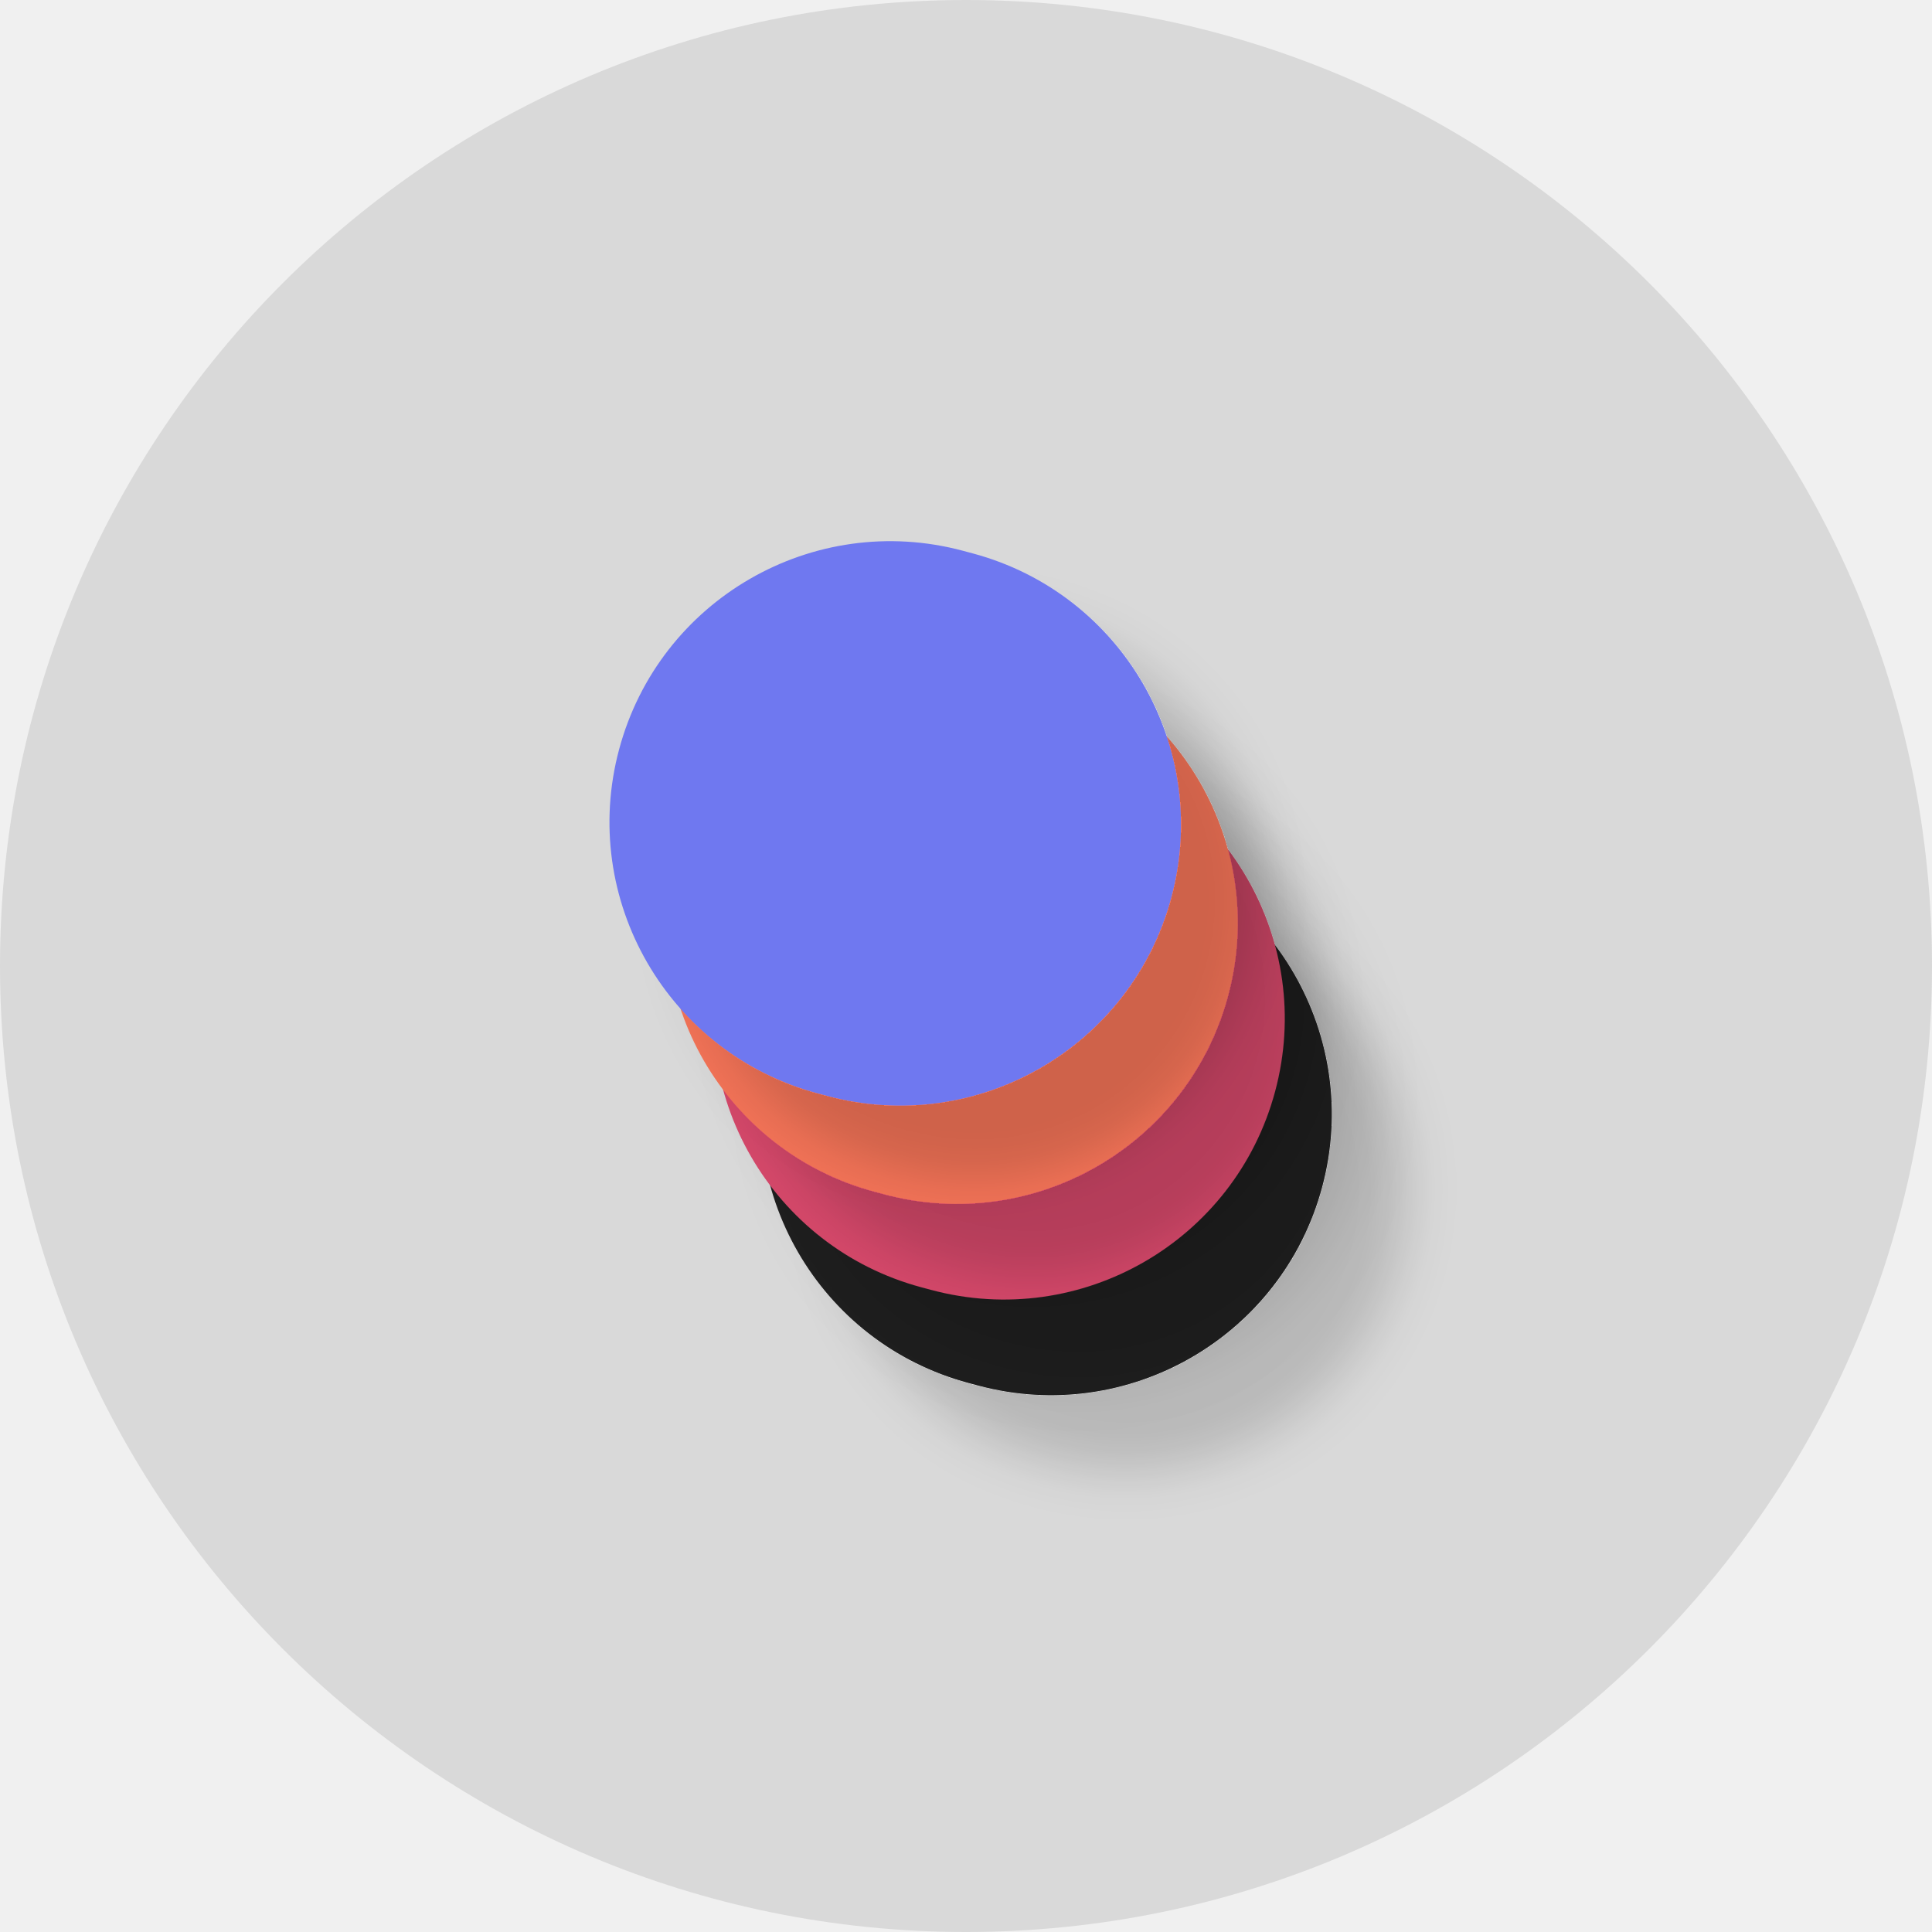
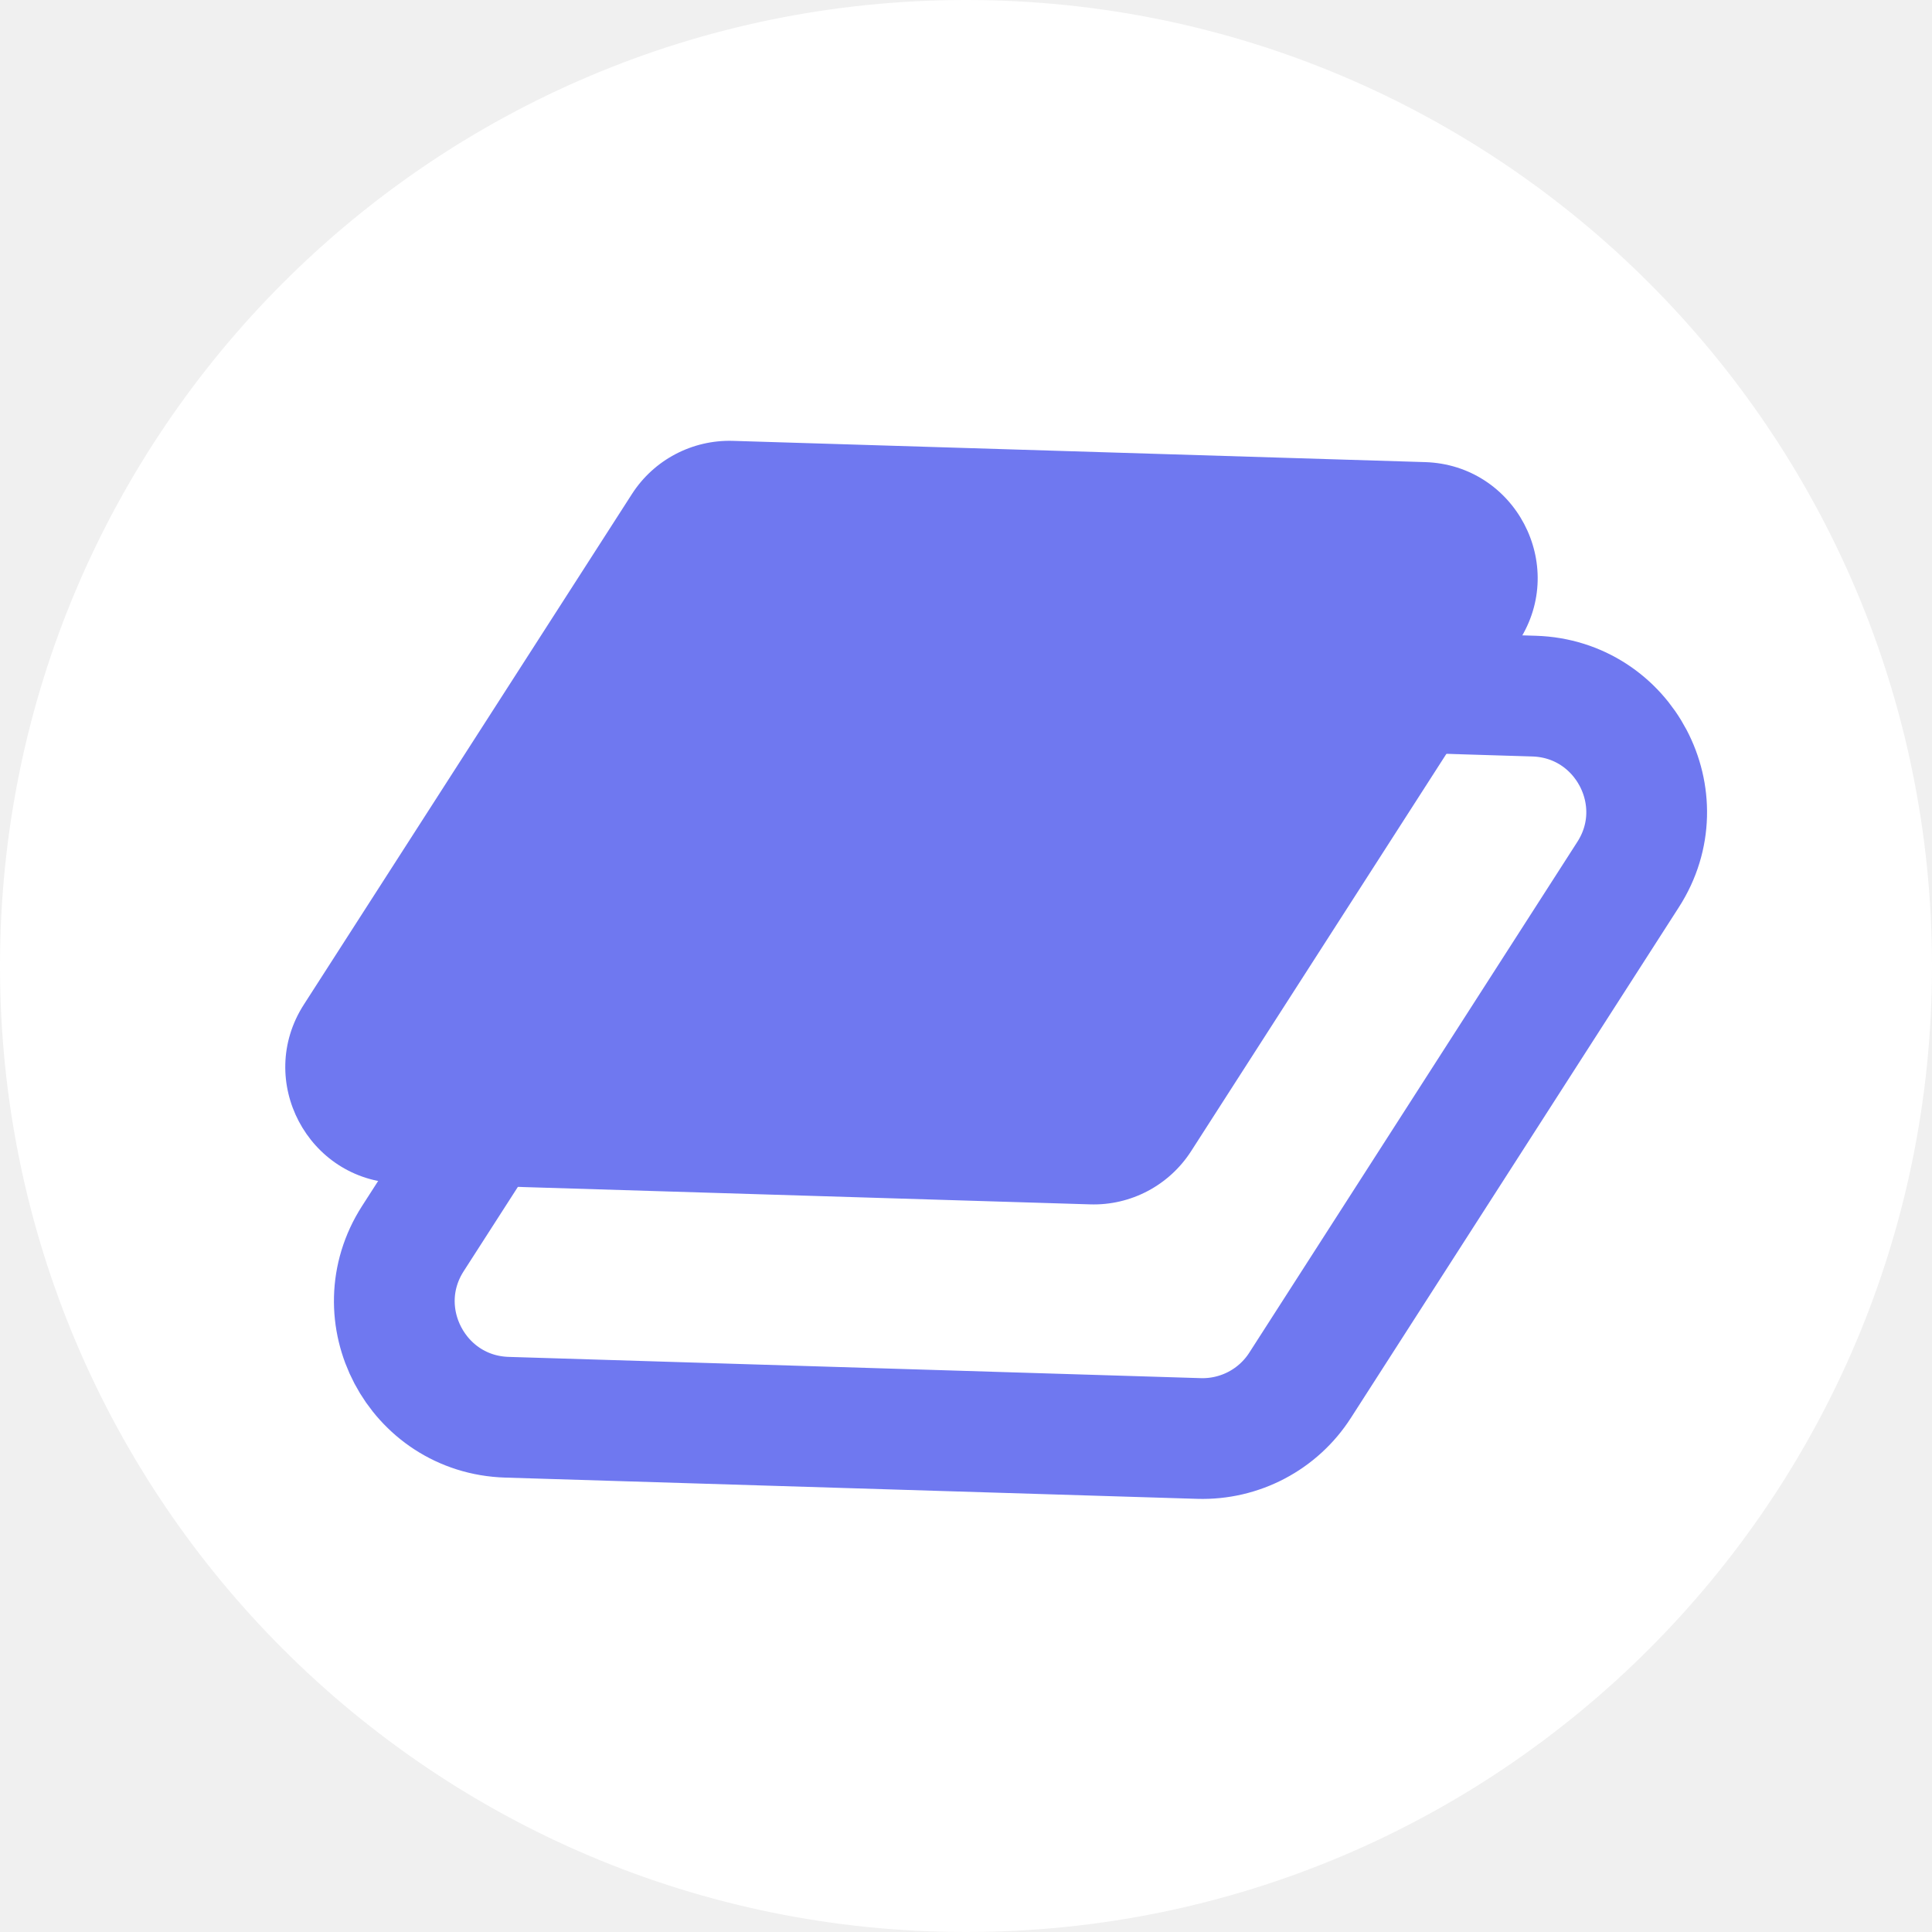
- <svg xmlns="http://www.w3.org/2000/svg" width="192" height="192" viewBox="0 0 192 192" fill="none">
-   <rect width="192" height="192" rx="96" fill="#D9D9D9" />
-   <g filter="url(#filter0_d_1874_3130)">
-     <rect x="138.621" y="91.004" width="55.82" height="56.817" rx="27.91" transform="rotate(105 138.621 91.0037)" fill="#1E1E1E" />
-   </g>
-   <g filter="url(#filter1_d_1874_3130)">
-     <rect x="133.945" y="81.495" width="55.82" height="56.817" rx="27.91" transform="rotate(105 133.945 81.4953)" fill="#D5486A" />
-   </g>
-   <g filter="url(#filter2_d_1874_3130)">
-     <rect x="129.27" y="71.987" width="55.82" height="56.817" rx="27.91" transform="rotate(105 129.27 71.9869)" fill="#F37357" />
-   </g>
-   <g filter="url(#filter3_d_1874_3130)">
-     <rect x="123.631" y="62.221" width="55.82" height="56.817" rx="27.91" transform="rotate(105 123.631 62.2205)" fill="#6F78F0" />
+ <svg xmlns="http://www.w3.org/2000/svg" width="16" height="16" viewBox="0 0 16 16" fill="none">
+   <g clip-path="url(#clip0_559_24)">
+     <path d="M0 8C0 12.418 3.582 16 8 16C12.418 16 16 12.418 16 8C16 3.582 12.418 0 8 0C3.582 0 0 3.582 0 8Z" fill="white" />
+     <path d="M6.136 6.03L3.419 10.258C3.016 10.886 3.452 11.714 4.198 11.737L9.93 11.913C10.267 11.923 10.585 11.756 10.767 11.472L13.483 7.243C13.887 6.616 13.451 5.788 12.705 5.765L6.973 5.589C6.636 5.579 6.318 5.746 6.136 6.03Z" stroke="#6F78F0" />
+     <path d="M5.233 4.092L2.516 8.32C2.113 8.948 2.549 9.776 3.295 9.799L9.027 9.974C9.364 9.985 9.682 9.817 9.864 9.534L12.581 5.305C12.984 4.677 12.548 3.85 11.802 3.827L6.07 3.651C5.733 3.641 5.415 3.808 5.233 4.092Z" fill="#6F78F0" />
  </g>
  <defs>
-     <filter id="filter0_d_1874_3130" x="75.559" y="82.564" width="69.213" height="68.508" filterUnits="userSpaceOnUse" color-interpolation-filters="sRGB">
-       <feFlood flood-opacity="0" result="BackgroundImageFix" />
-       <feColorMatrix in="SourceAlpha" type="matrix" values="0 0 0 0 0 0 0 0 0 0 0 0 0 0 0 0 0 0 127 0" result="hardAlpha" />
-       <feOffset dx="7.432" dy="7.432" />
-       <feGaussianBlur stdDeviation="2.492" />
-       <feComposite in2="hardAlpha" operator="out" />
-       <feColorMatrix type="matrix" values="0 0 0 0 0 0 0 0 0 0 0 0 0 0 0 0 0 0 0.15 0" />
-       <feBlend mode="normal" in2="BackgroundImageFix" result="effect1_dropShadow_1874_3130" />
-       <feBlend mode="normal" in="SourceGraphic" in2="effect1_dropShadow_1874_3130" result="shape" />
-     </filter>
-     <filter id="filter1_d_1874_3130" x="70.883" y="73.056" width="70.174" height="69.469" filterUnits="userSpaceOnUse" color-interpolation-filters="sRGB">
-       <feFlood flood-opacity="0" result="BackgroundImageFix" />
-       <feColorMatrix in="SourceAlpha" type="matrix" values="0 0 0 0 0 0 0 0 0 0 0 0 0 0 0 0 0 0 127 0" result="hardAlpha" />
-       <feOffset dx="7.432" dy="7.432" />
-       <feGaussianBlur stdDeviation="2.973" />
-       <feComposite in2="hardAlpha" operator="out" />
-       <feColorMatrix type="matrix" values="0 0 0 0 0 0 0 0 0 0 0 0 0 0 0 0 0 0 0.11 0" />
-       <feBlend mode="normal" in2="BackgroundImageFix" result="effect1_dropShadow_1874_3130" />
-       <feBlend mode="normal" in="SourceGraphic" in2="effect1_dropShadow_1874_3130" result="shape" />
-     </filter>
-     <filter id="filter2_d_1874_3130" x="66.207" y="63.547" width="69.213" height="68.508" filterUnits="userSpaceOnUse" color-interpolation-filters="sRGB">
-       <feFlood flood-opacity="0" result="BackgroundImageFix" />
-       <feColorMatrix in="SourceAlpha" type="matrix" values="0 0 0 0 0 0 0 0 0 0 0 0 0 0 0 0 0 0 127 0" result="hardAlpha" />
-       <feOffset dx="7.432" dy="7.432" />
-       <feGaussianBlur stdDeviation="2.492" />
-       <feComposite in2="hardAlpha" operator="out" />
-       <feColorMatrix type="matrix" values="0 0 0 0 0 0 0 0 0 0 0 0 0 0 0 0 0 0 0.15 0" />
-       <feBlend mode="normal" in2="BackgroundImageFix" result="effect1_dropShadow_1874_3130" />
-       <feBlend mode="normal" in="SourceGraphic" in2="effect1_dropShadow_1874_3130" result="shape" />
-     </filter>
-     <filter id="filter3_d_1874_3130" x="60.569" y="53.781" width="69.213" height="68.508" filterUnits="userSpaceOnUse" color-interpolation-filters="sRGB">
-       <feFlood flood-opacity="0" result="BackgroundImageFix" />
-       <feColorMatrix in="SourceAlpha" type="matrix" values="0 0 0 0 0 0 0 0 0 0 0 0 0 0 0 0 0 0 127 0" result="hardAlpha" />
-       <feOffset dx="7.432" dy="7.432" />
-       <feGaussianBlur stdDeviation="2.492" />
-       <feComposite in2="hardAlpha" operator="out" />
-       <feColorMatrix type="matrix" values="0 0 0 0 0 0 0 0 0 0 0 0 0 0 0 0 0 0 0.15 0" />
-       <feBlend mode="normal" in2="BackgroundImageFix" result="effect1_dropShadow_1874_3130" />
-       <feBlend mode="normal" in="SourceGraphic" in2="effect1_dropShadow_1874_3130" result="shape" />
-     </filter>
+     <clipPath id="clip0_559_24">
+       <rect width="16" height="16" fill="white" />
+     </clipPath>
  </defs>
</svg>
